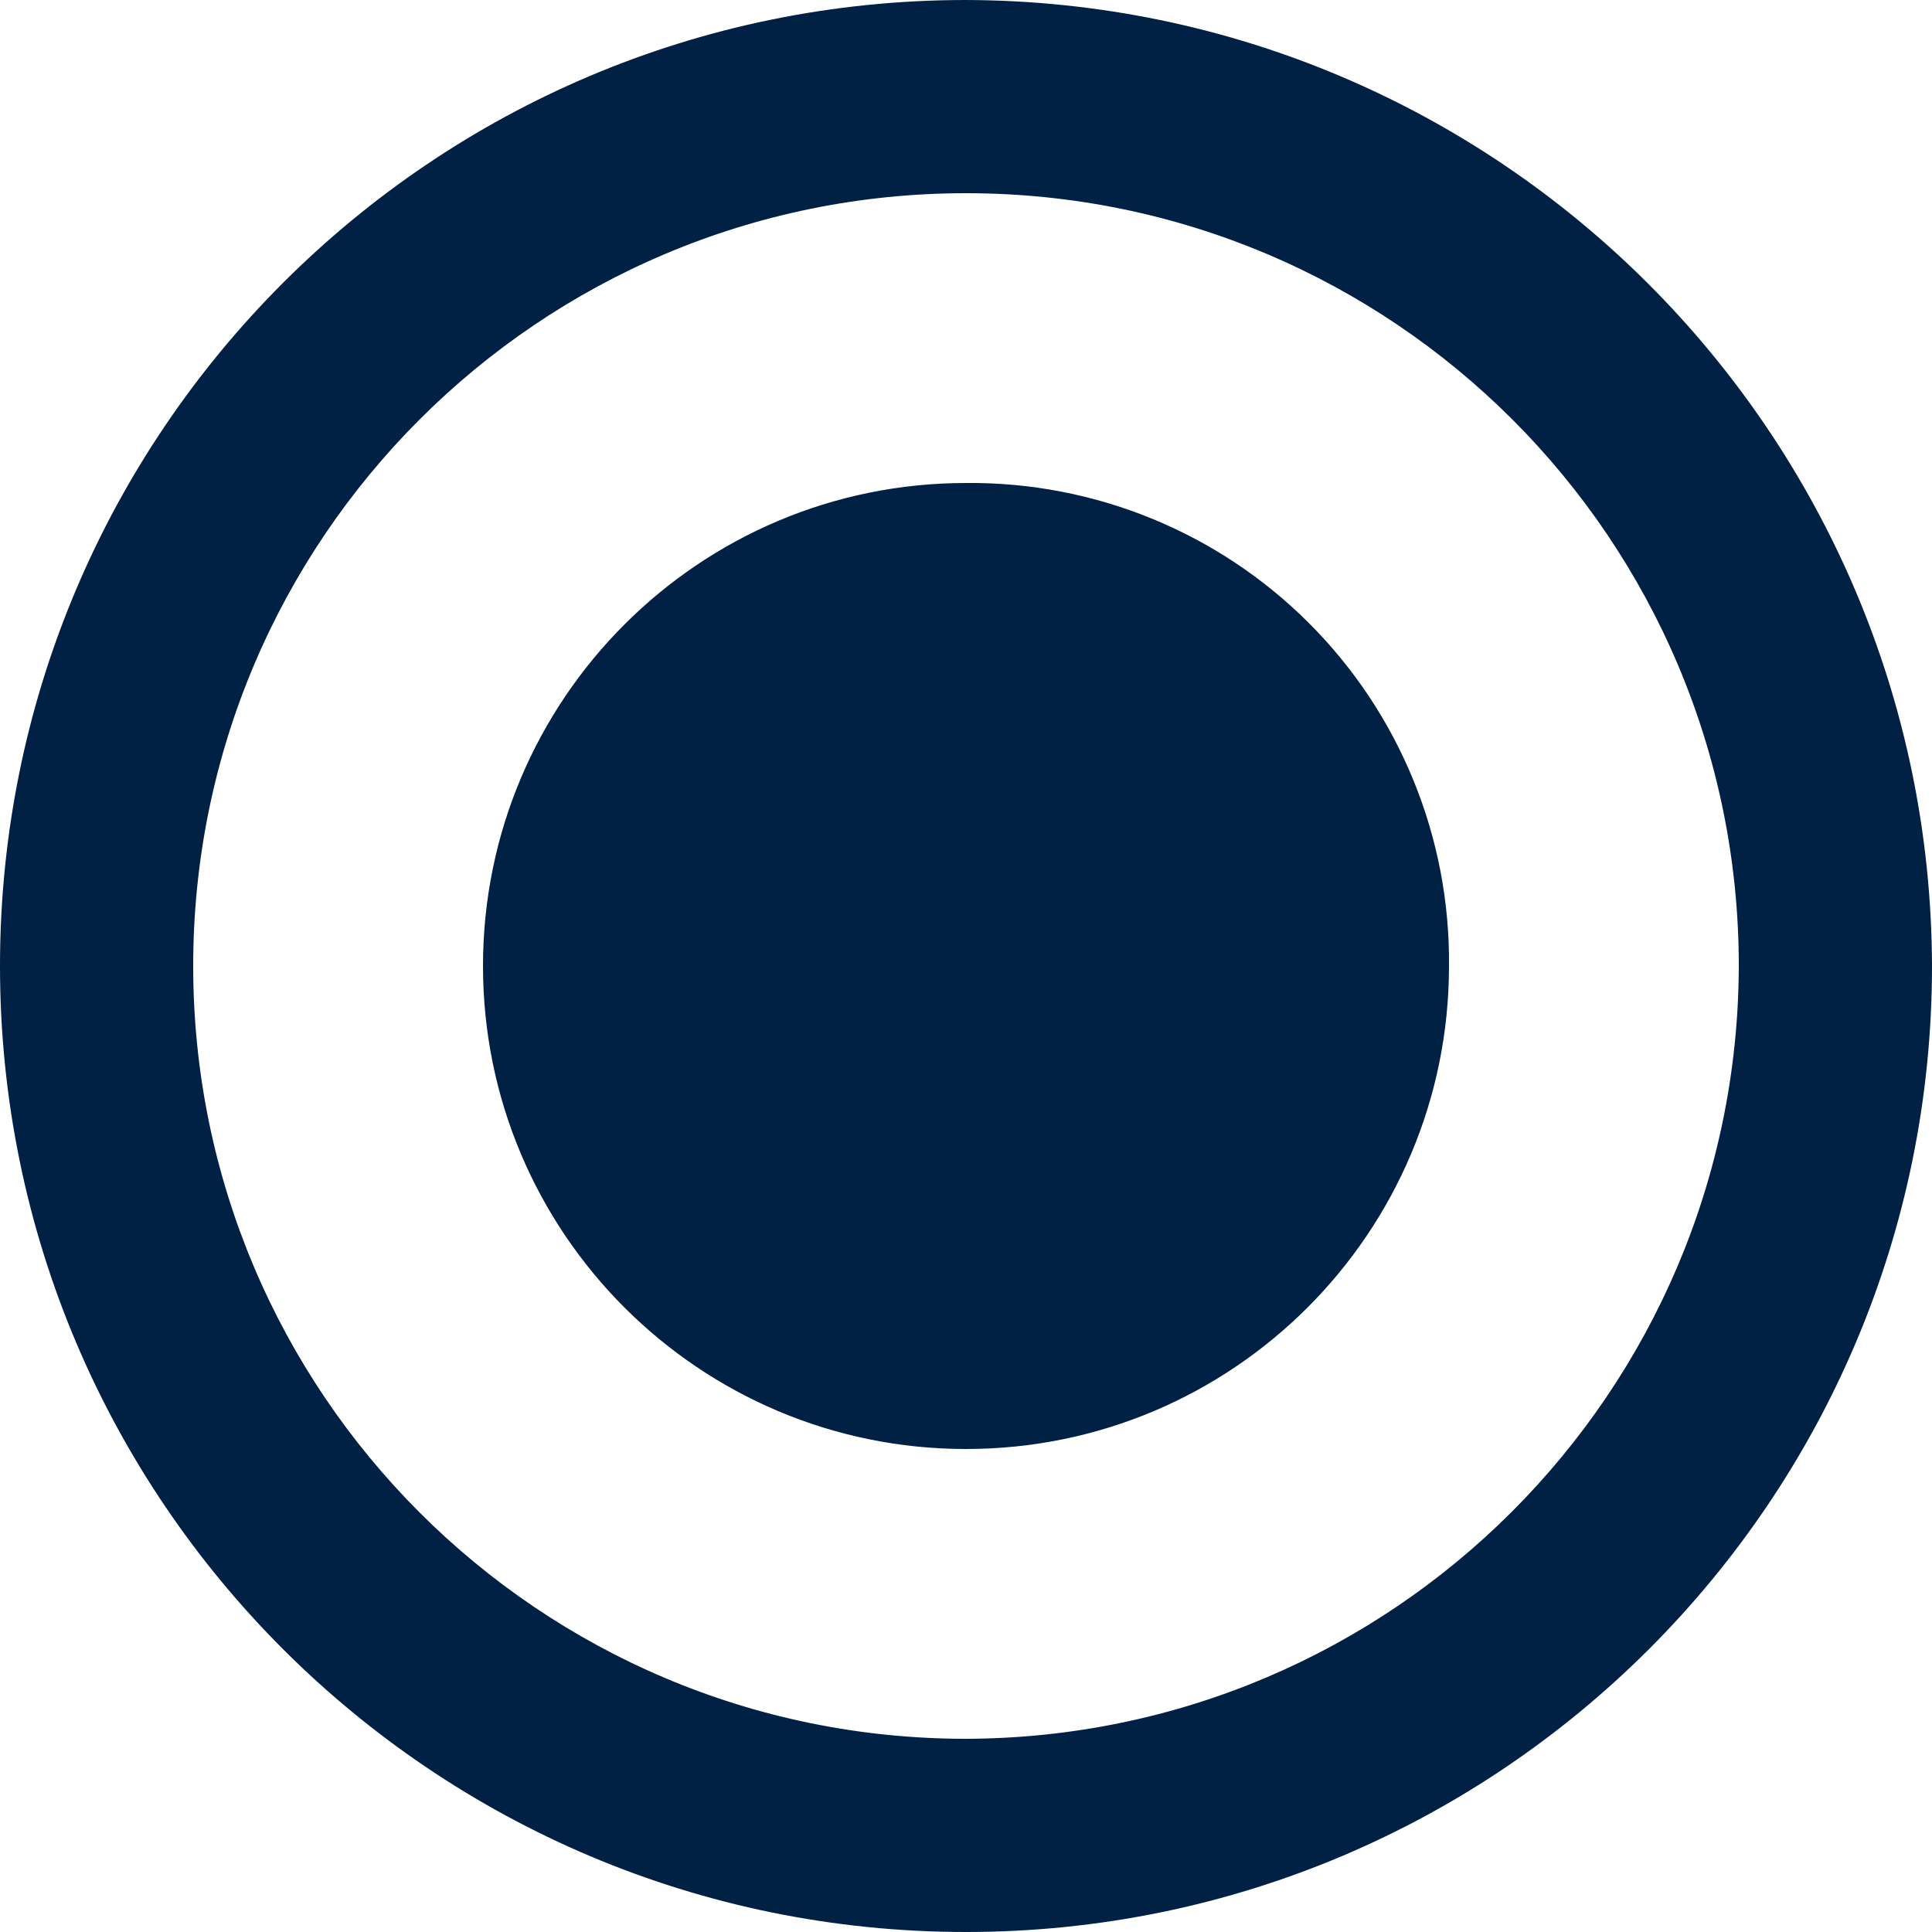
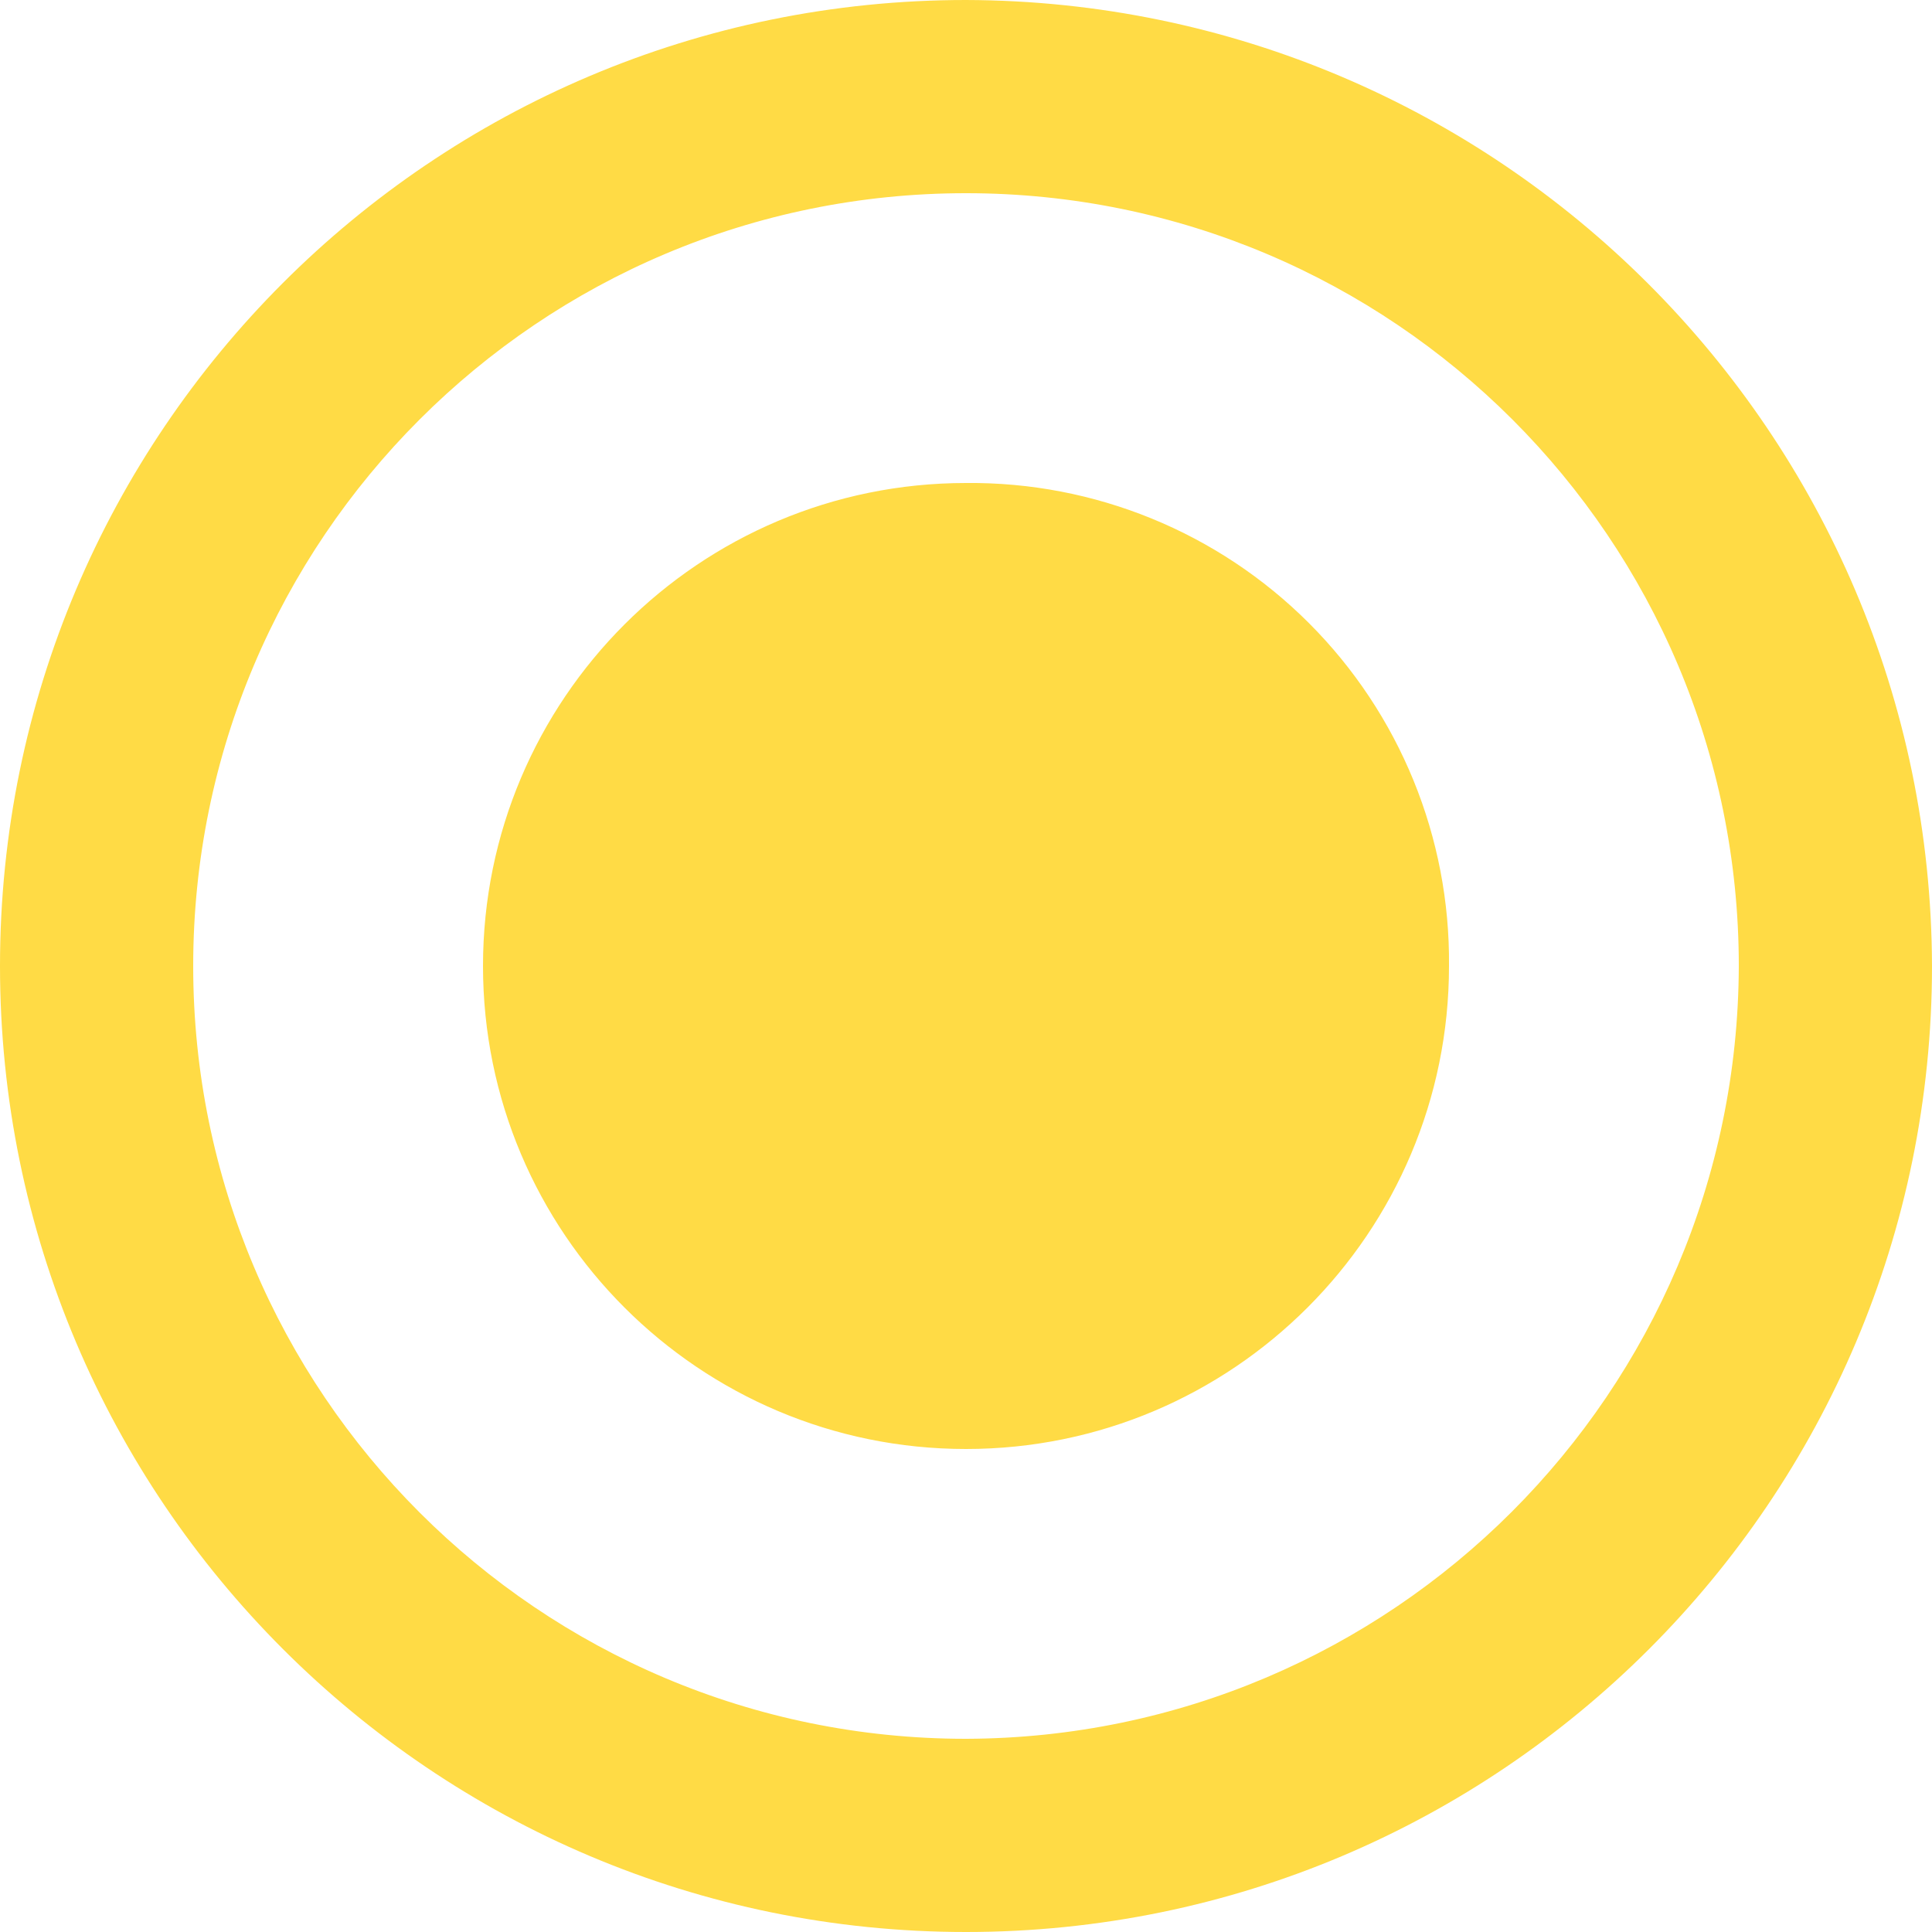
<svg xmlns="http://www.w3.org/2000/svg" width="24" height="24" viewBox="0 0 24 24">
  <defs>
    <style type="text/css">
-             .cls-1{fill:#002144;fill-rule:evenodd}
+             .cls-1{fill:#ffdb45;fill-rule:evenodd}
        </style>
  </defs>
  <g id="radiobttom_active" transform="translate(-508 -240)">
    <path id="radio_on" d="M14 8a6 6 0 1 0 6 6 5.942 5.942 0 0 0-6-6zm0-6a12 12 0 1 0 12 12A12.035 12.035 0 0 0 14 2zm0 21.6a9.6 9.6 0 1 1 9.6-9.6 9.628 9.628 0 0 1-9.6 9.6z" class="cls-1" transform="translate(506 238)" />
  </g>
</svg>
